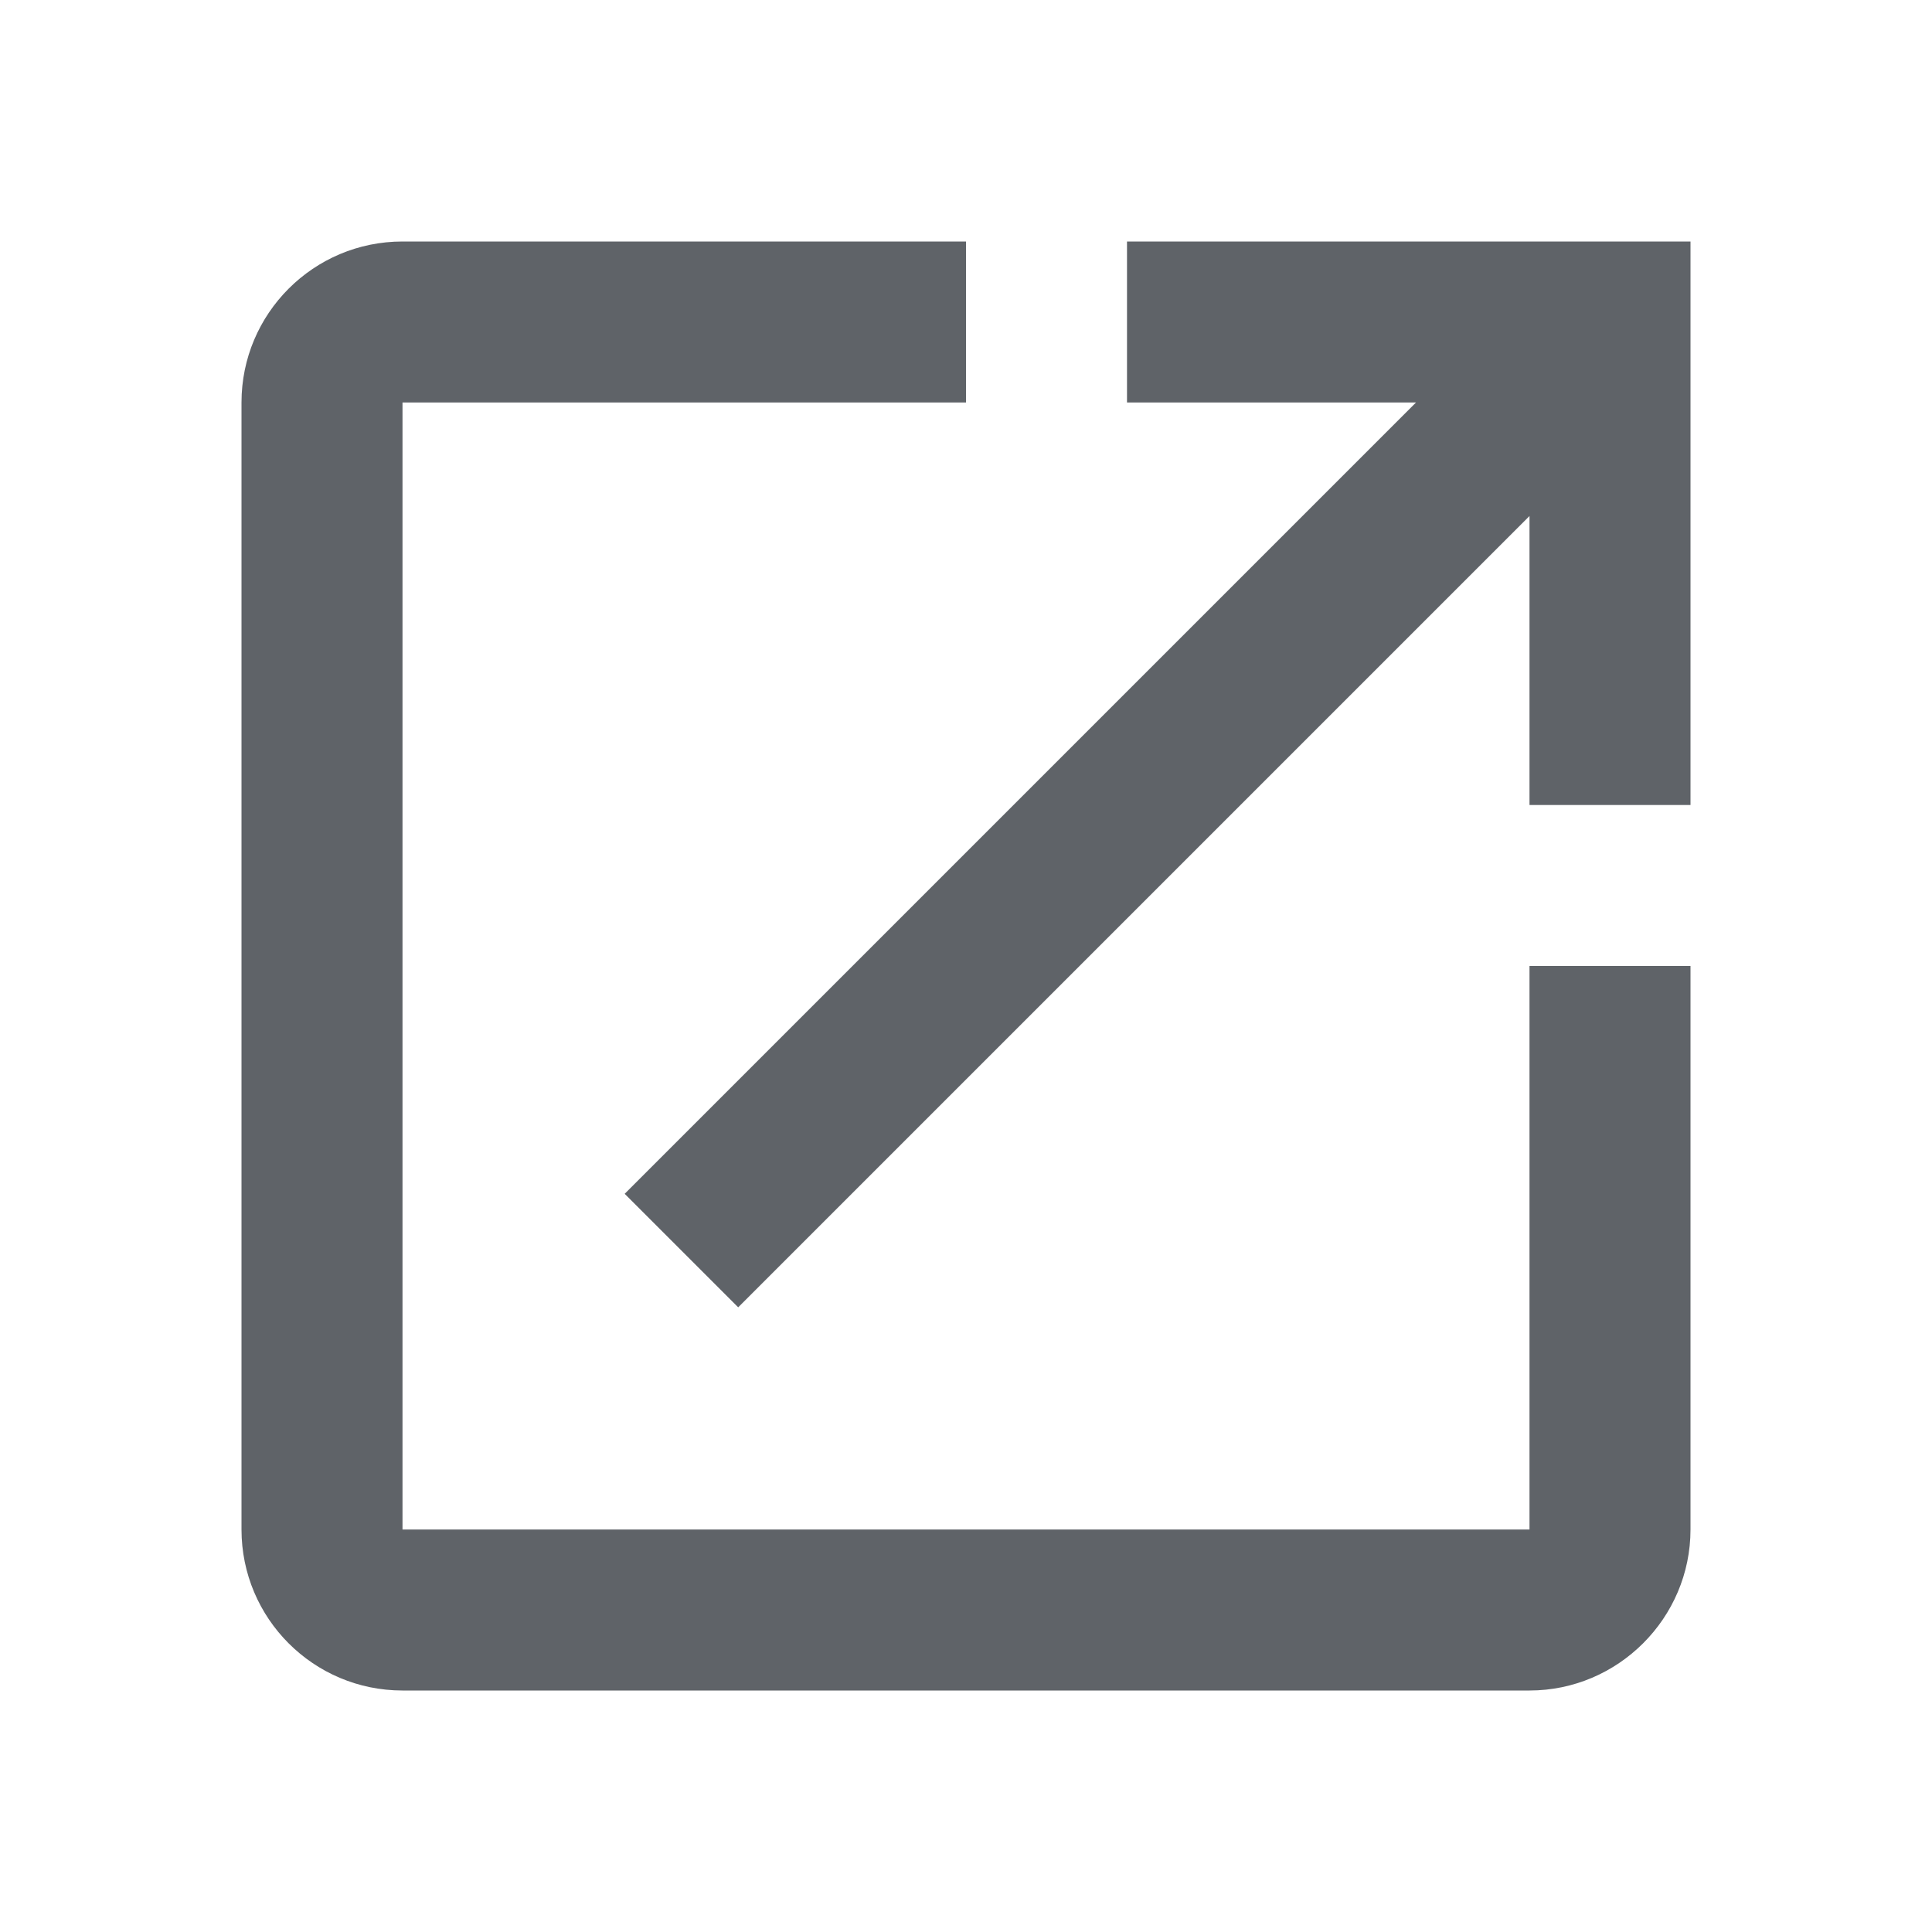
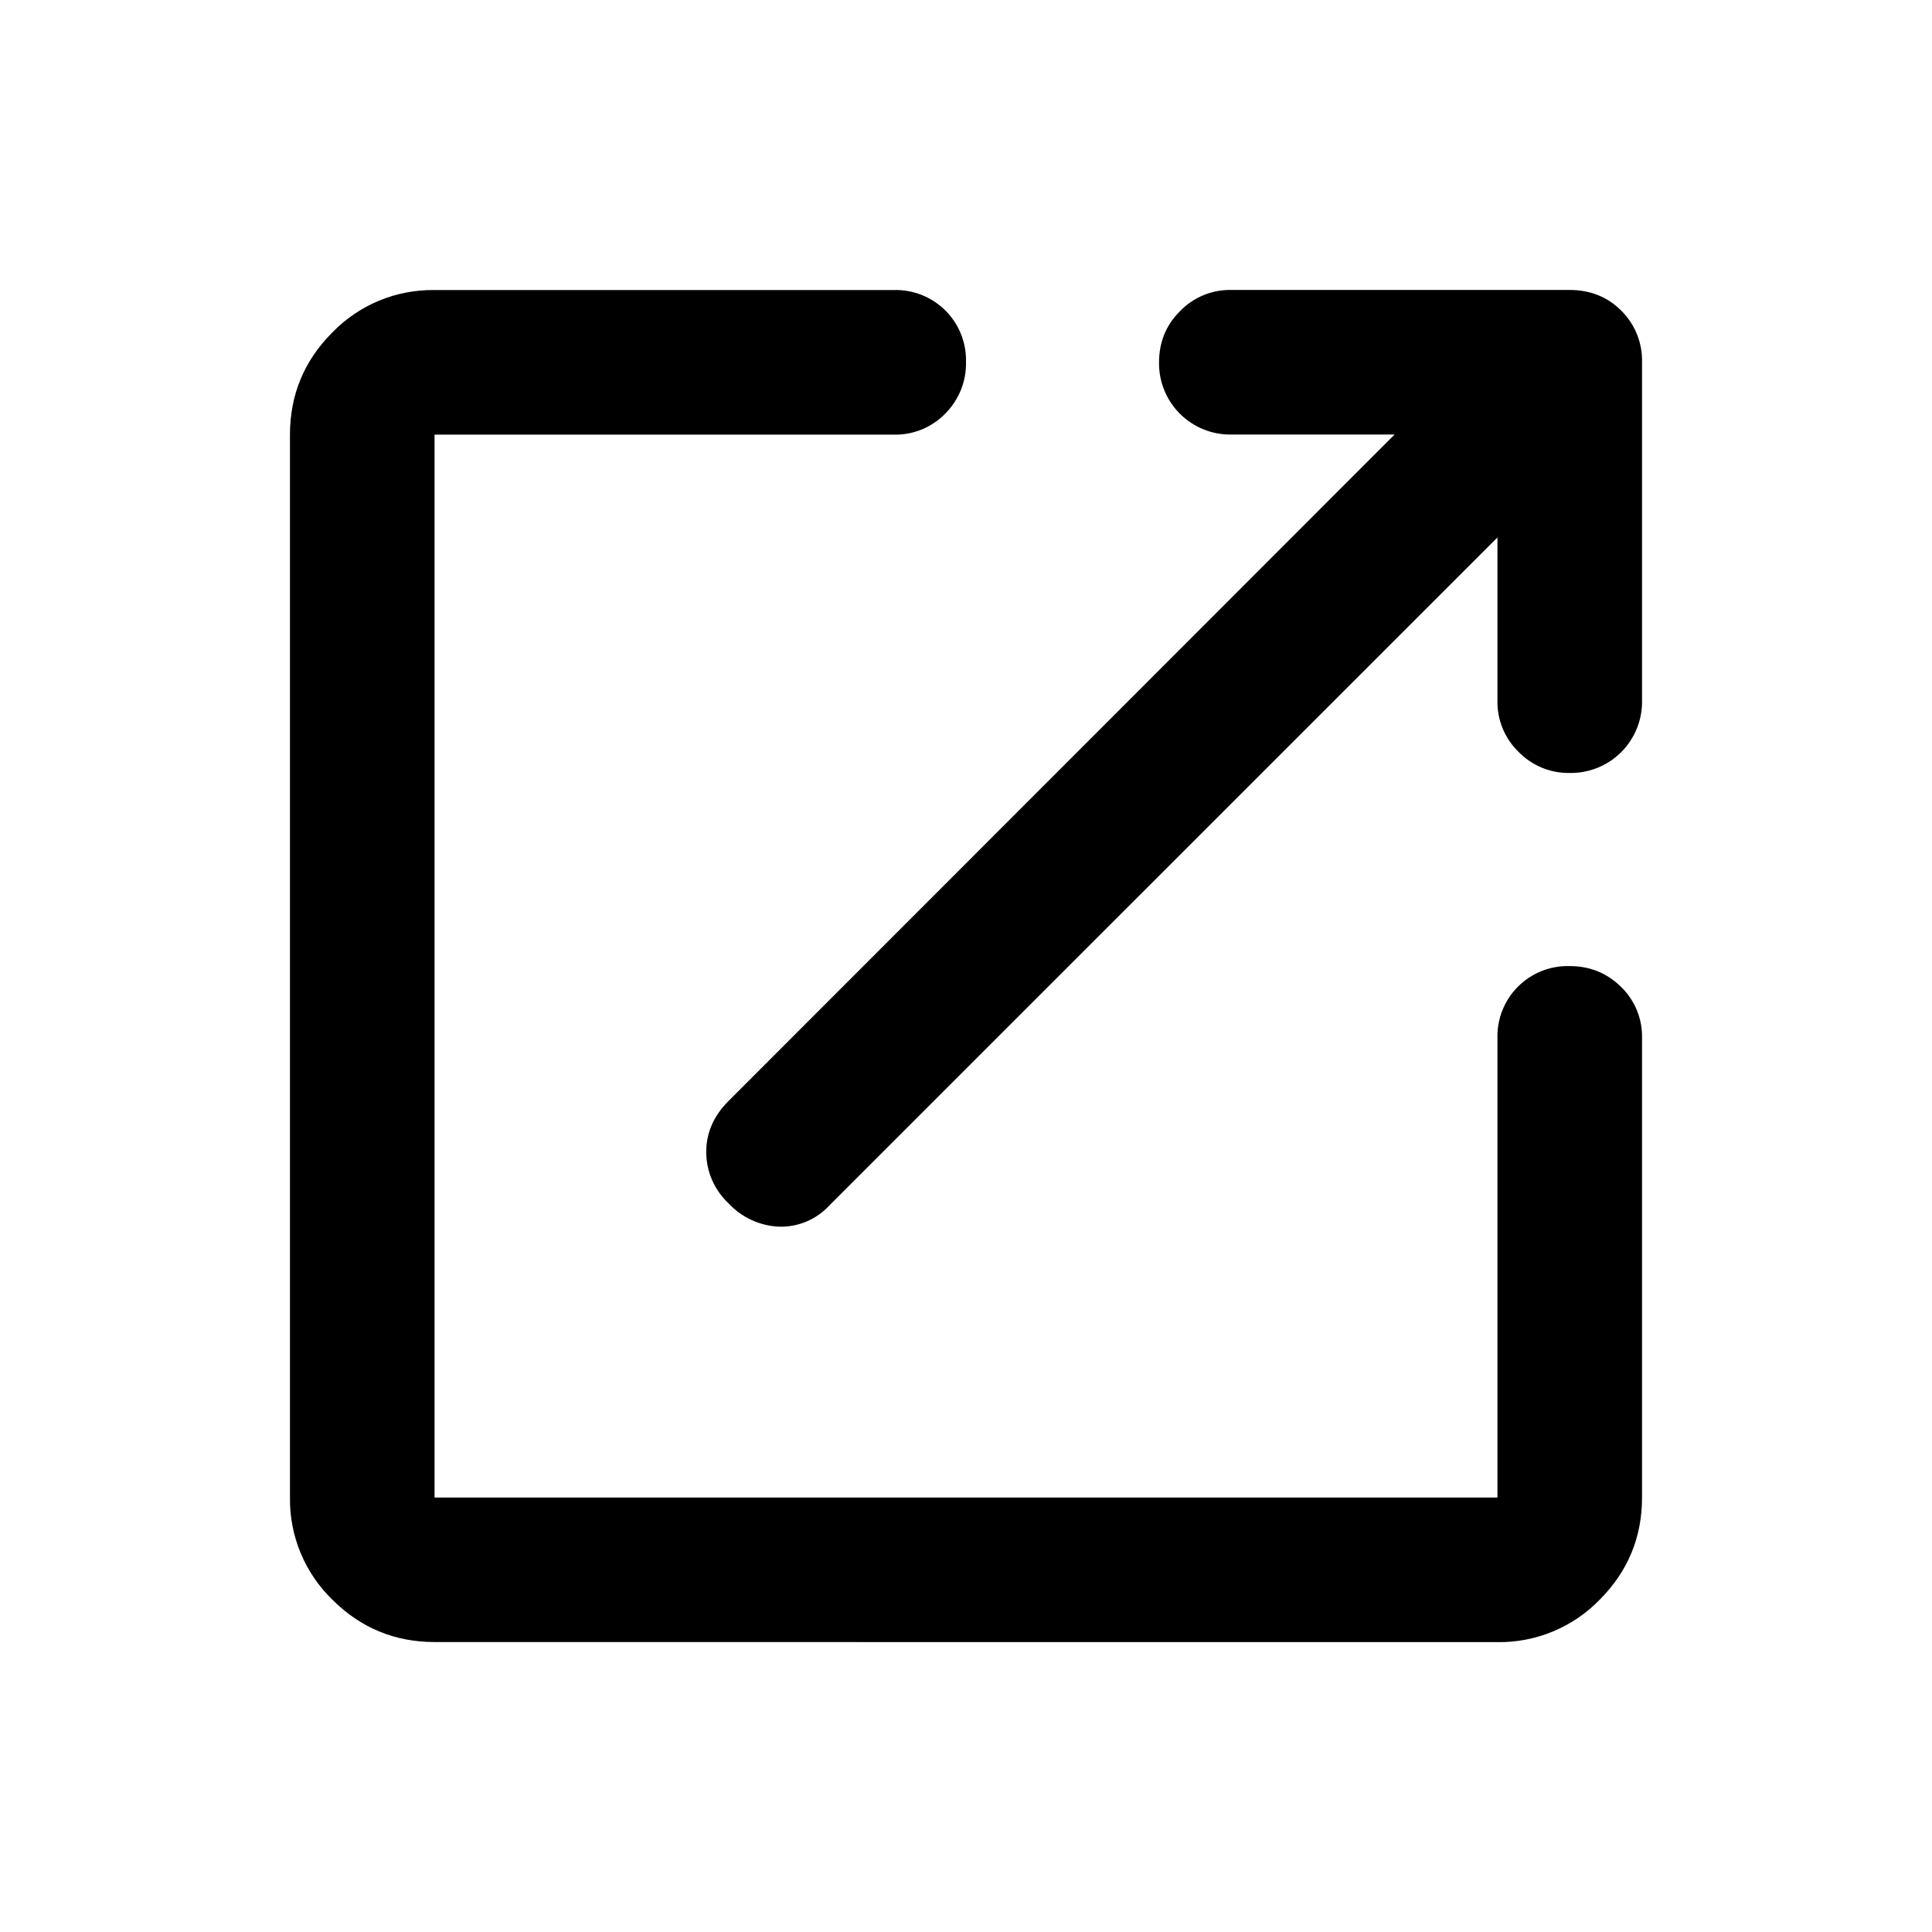
- <svg xmlns="http://www.w3.org/2000/svg" width="24" height="24" fill="#5F6368">
-   <path d="M19 19H5V5h7V3H5a2 2 0 0 0-2 2v14a2 2 0 0 0 2 2h14c1.1 0 2-.9 2-2v-7h-2v7zM14 3v2h3.59l-9.83 9.83 1.41 1.41L19 6.41V10h2V3h-7z" />
+ <svg xmlns="http://www.w3.org/2000/svg" width="24" height="24">
+   <path d="M5.398 20.398c-.492 0-.918-.175-1.27-.527a1.735 1.735 0 0 1-.526-1.27V5.399c0-.492.175-.918.527-1.27a1.735 1.735 0 0 1 1.27-.526h5.703a.872.872 0 0 1 .898.895.878.878 0 0 1-.258.64.86.86 0 0 1-.64.261H5.398v13.204h13.204v-5.704a.872.872 0 0 1 .895-.898c.253 0 .464.086.64.258a.86.86 0 0 1 .261.64v5.704c0 .492-.175.918-.527 1.27a1.735 1.735 0 0 1-1.27.526ZM18.602 6.676l-8.301 8.3a.816.816 0 0 1-.625.262.907.907 0 0 1-.625-.289.874.874 0 0 1-.278-.636c0-.243.094-.454.278-.637l8.273-8.278h-2.023a.884.884 0 0 1-.903-.894c0-.254.086-.465.262-.64a.86.86 0 0 1 .64-.262h4.2c.254 0 .469.086.64.257a.872.872 0 0 1 .258.641v4.2a.884.884 0 0 1-.894.902.866.866 0 0 1-.64-.262.86.86 0 0 1-.262-.64Zm0 0" />
</svg>
